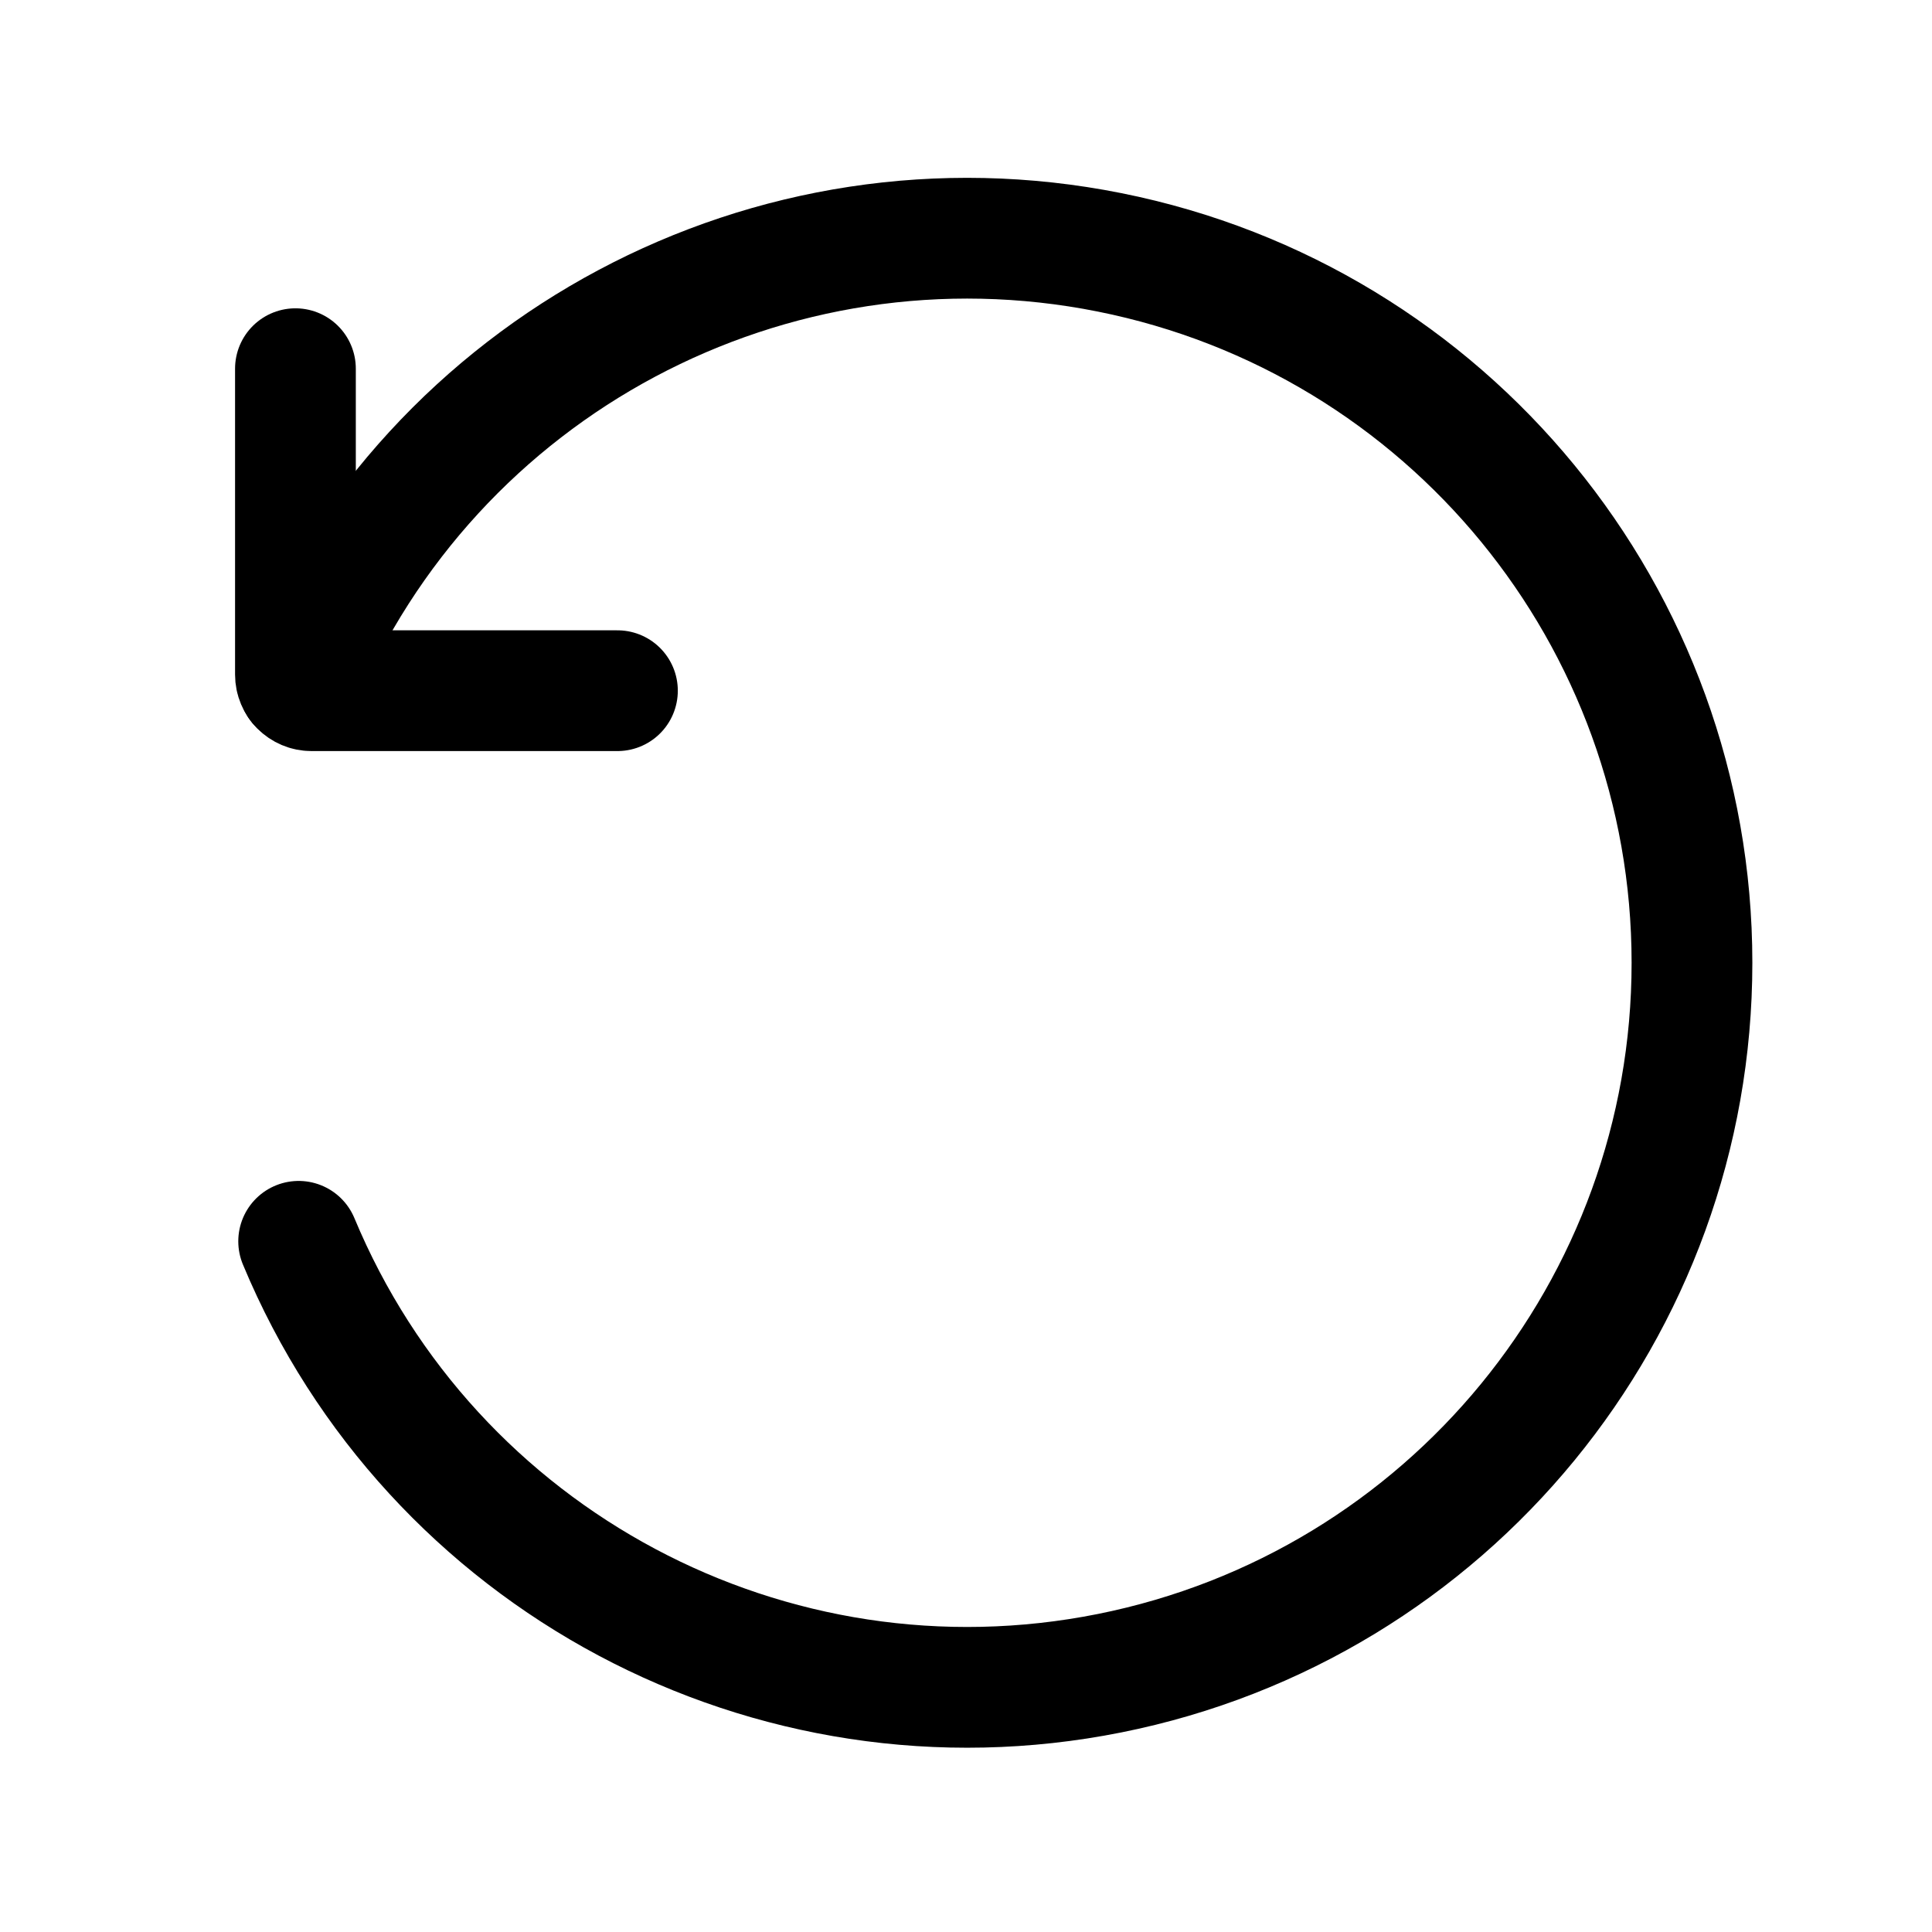
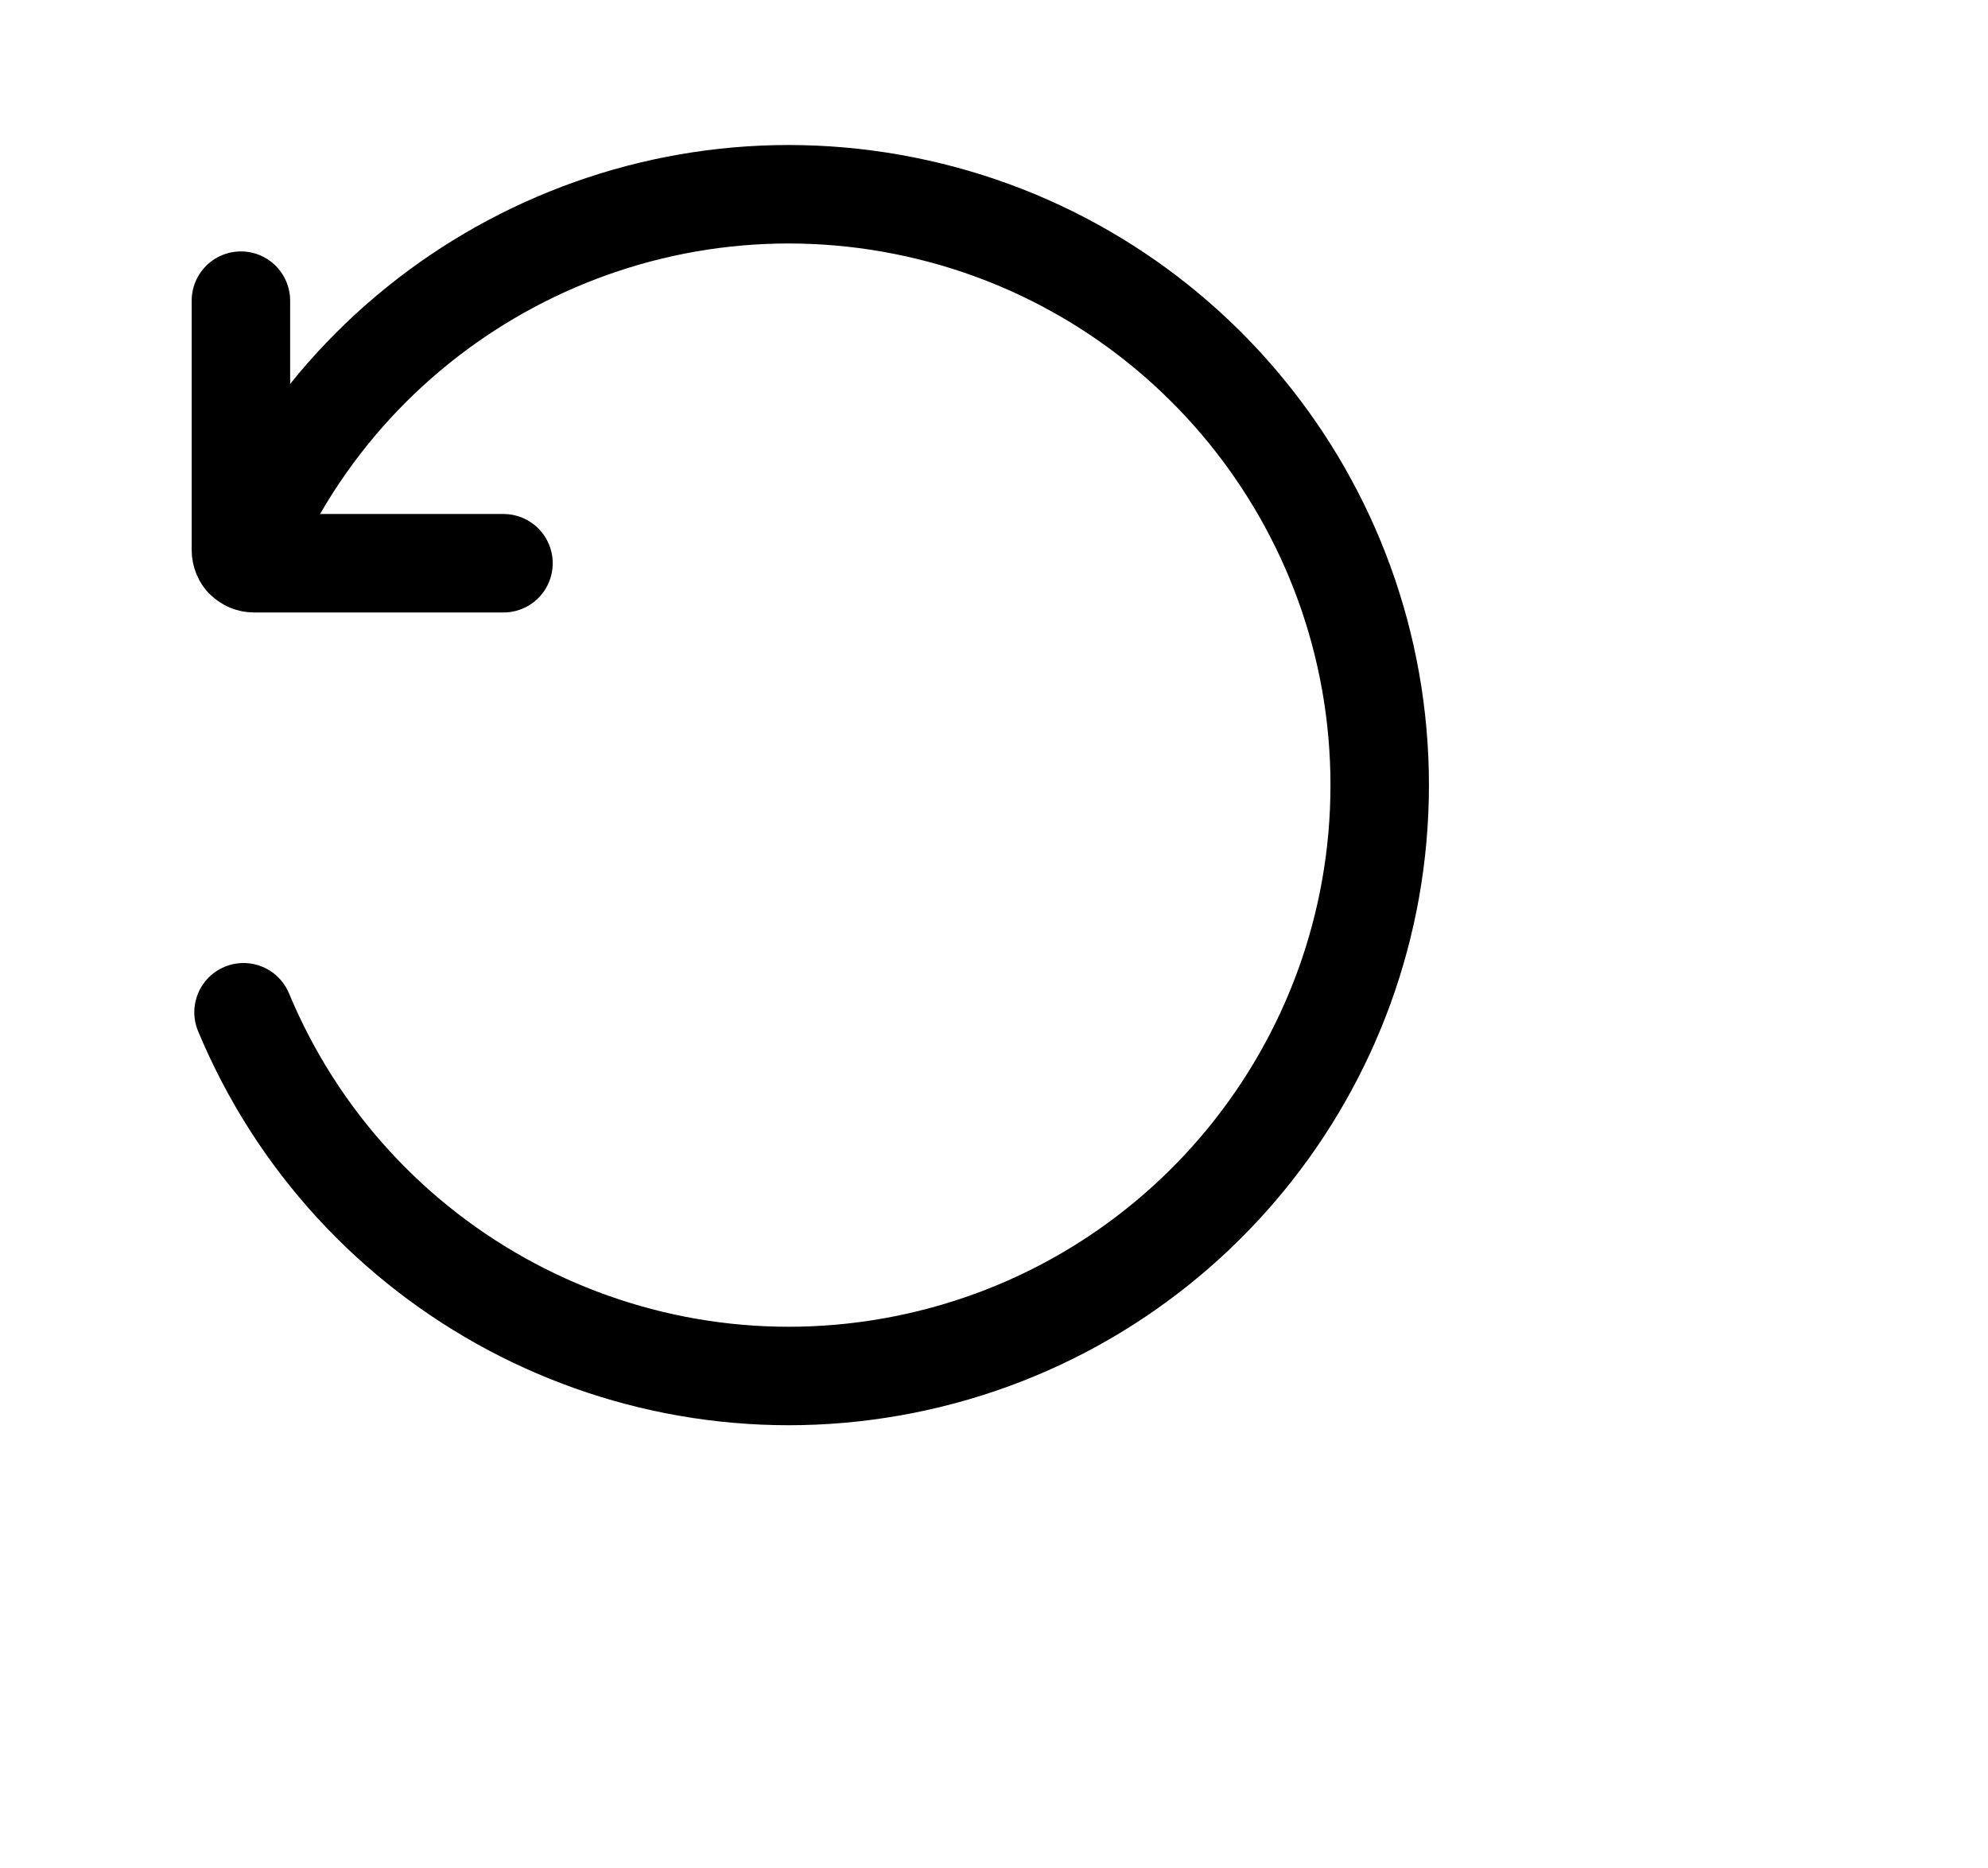
- <svg xmlns="http://www.w3.org/2000/svg" viewBox="0 0 24 24">
+ <svg xmlns="http://www.w3.org/2000/svg" width="30.285" height="28.454" viewBox="0 0 30.285 28.454">
  <defs>
    <style>.cls-1{fill:none;stroke:#000;stroke-linecap:round;stroke-linejoin:round;stroke-width:1.5px;fill-rule:evenodd;}</style>
  </defs>
  <g id="ic-directions-round">
    <path class="cls-1" d="M3.71,8.5a9,9,0,1,1,0,6.92" />
    <path class="cls-1" d="M3.67,4.58v3.8a.2.2,0,0,0,.2.2h3.8" />
  </g>
</svg>
